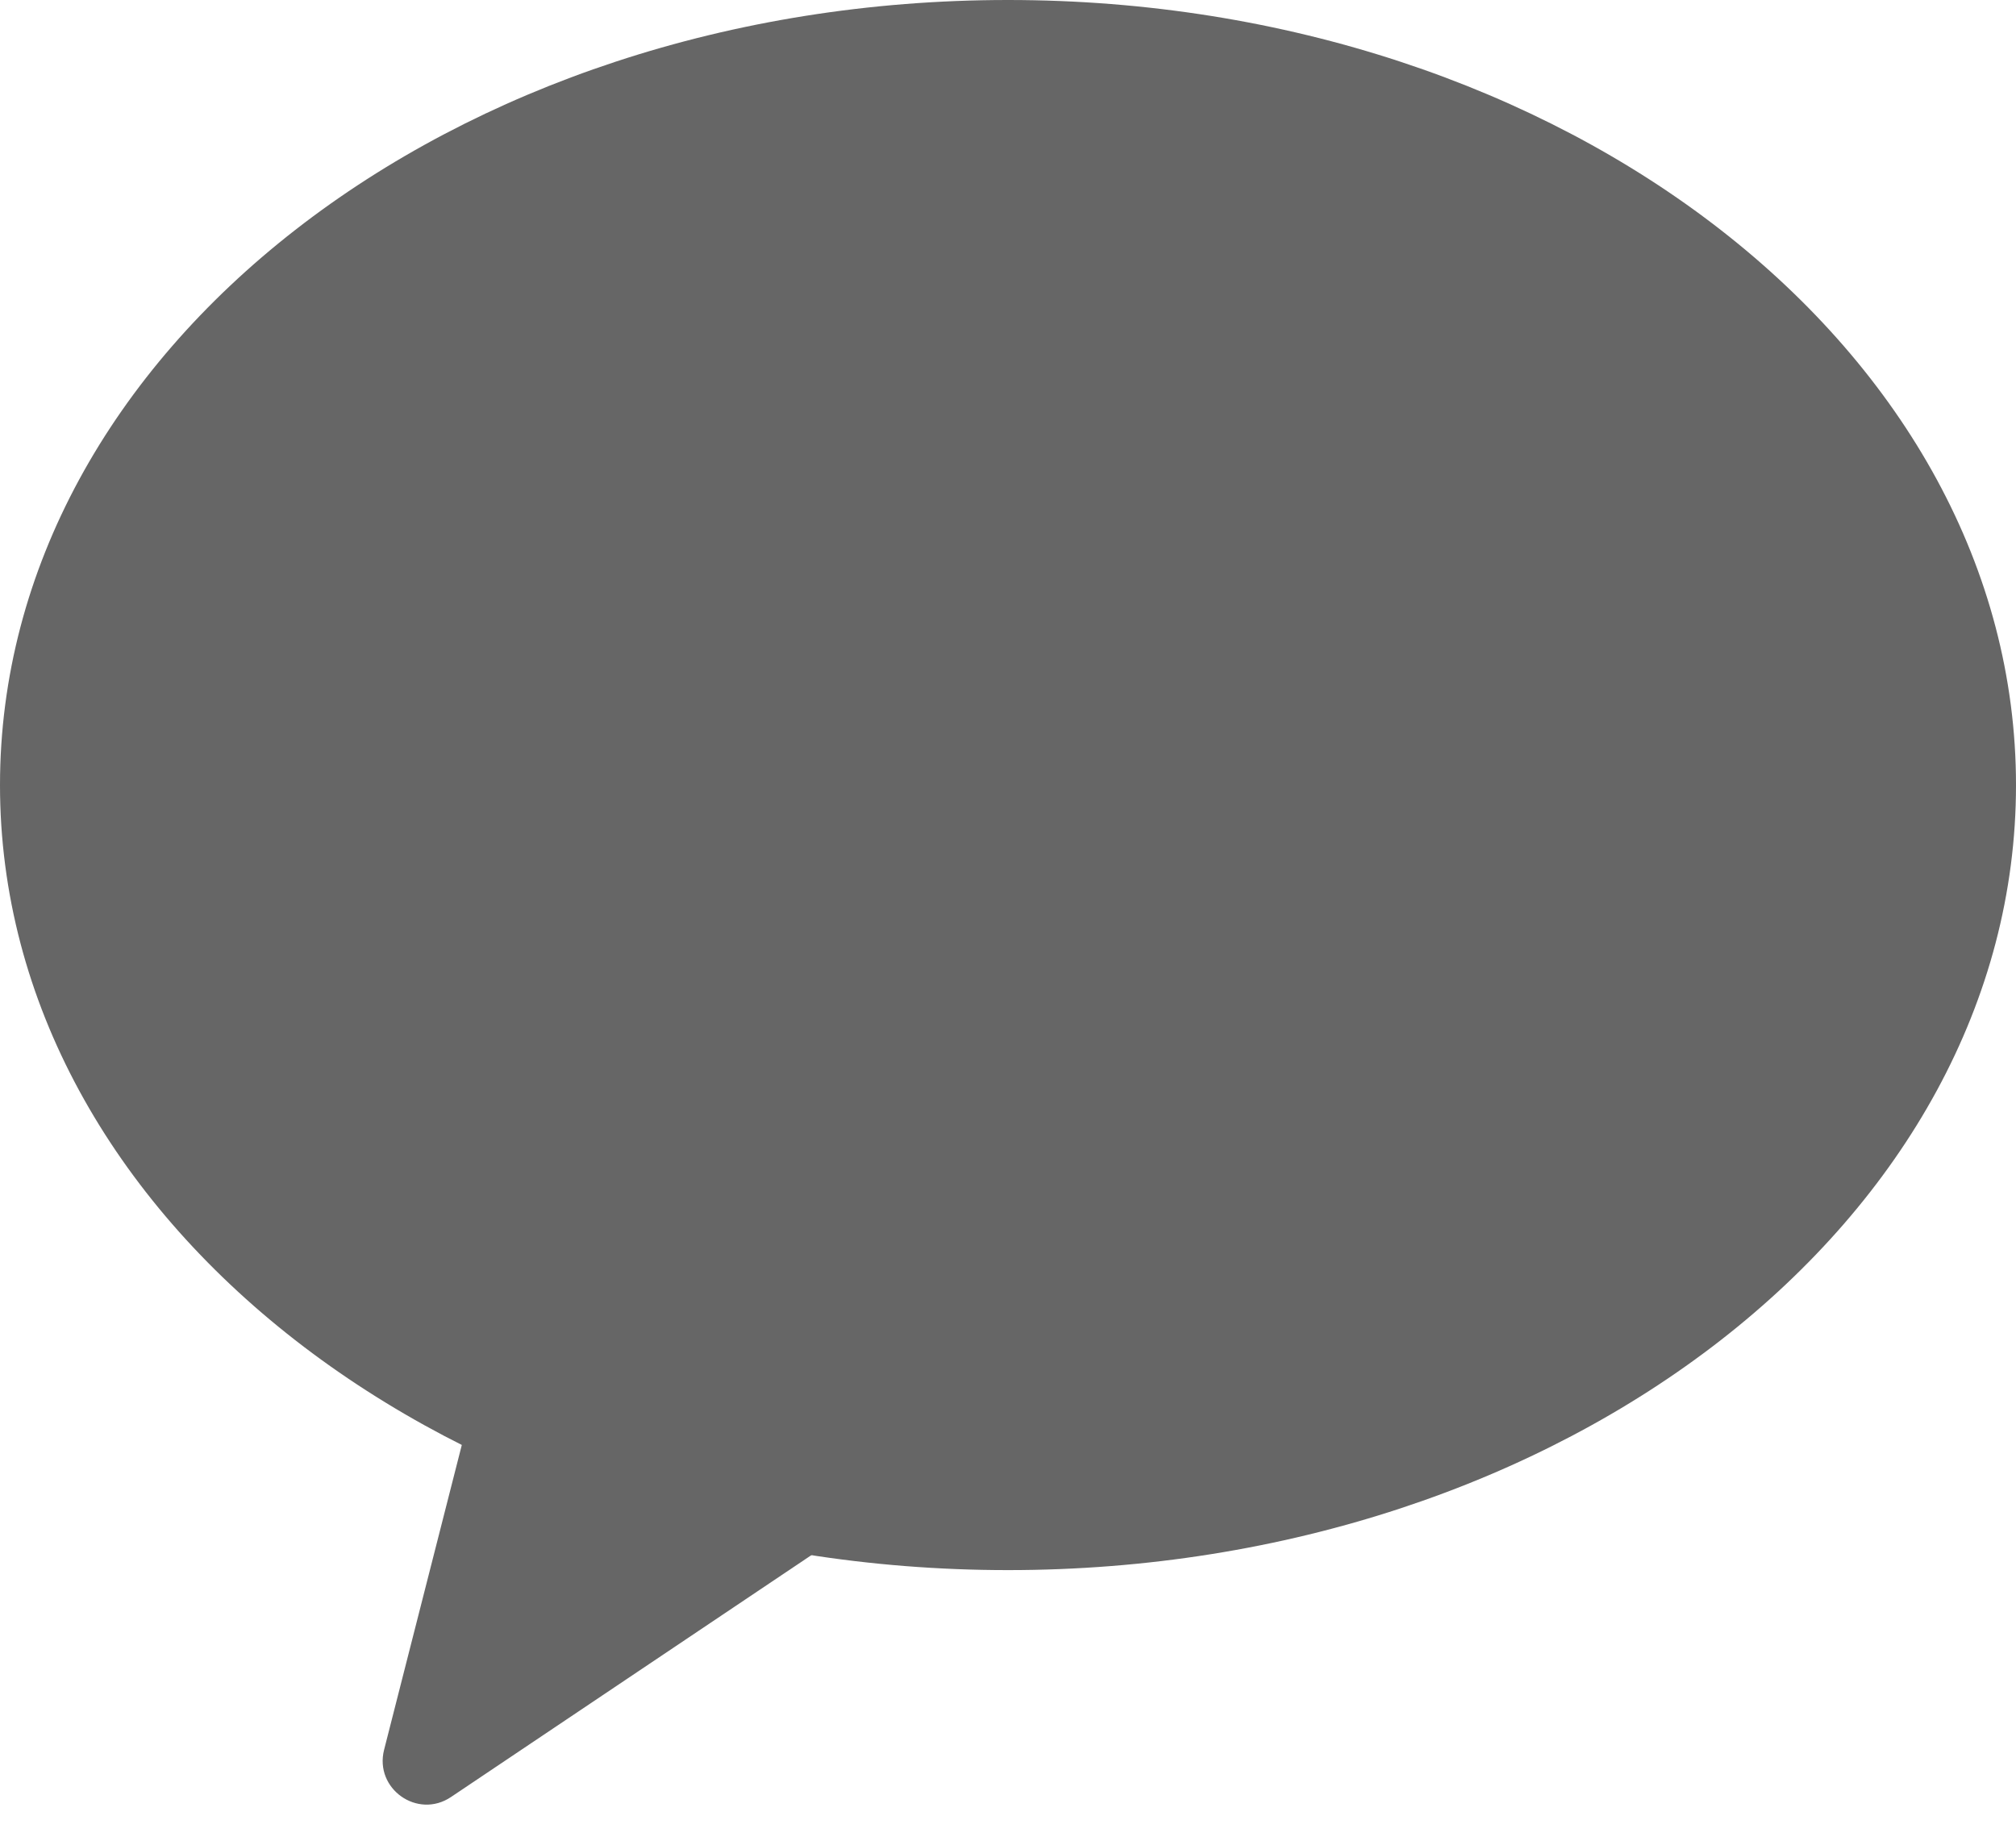
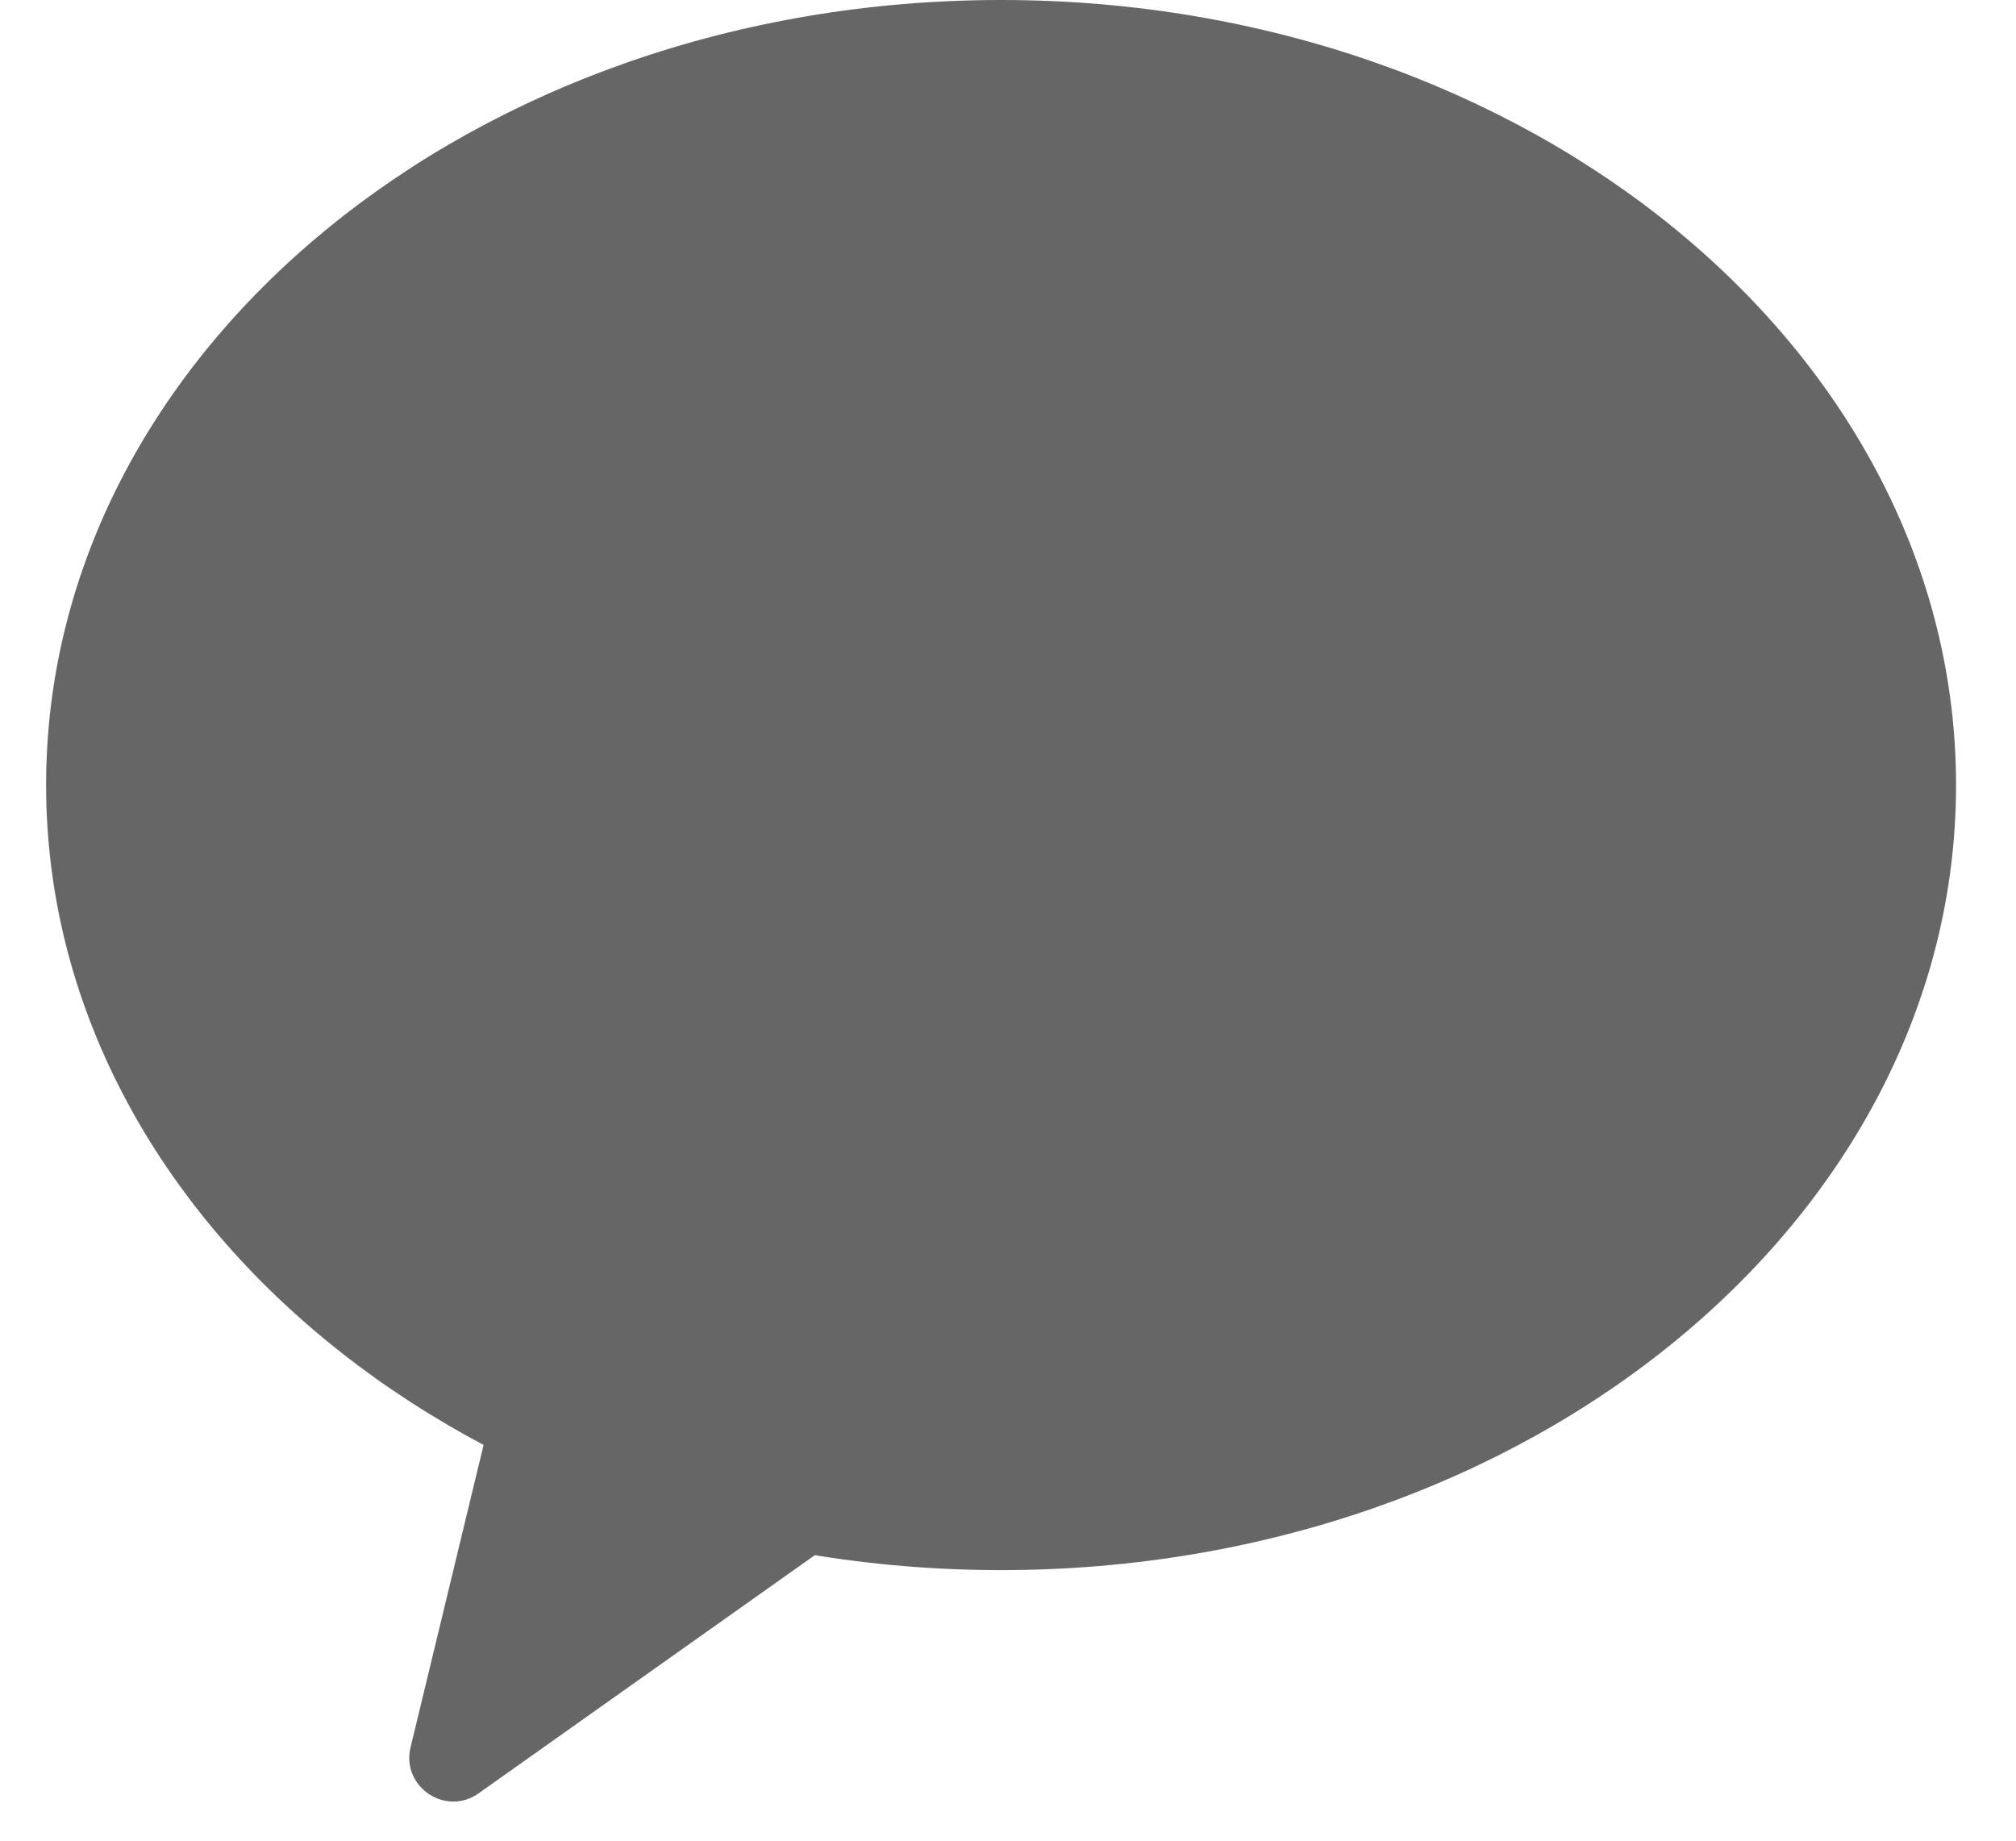
<svg xmlns="http://www.w3.org/2000/svg" width="23" height="21" viewBox="0 0 23 21" fill="none">
-   <path d="M23 8.957C23 13.903 17.851 17.913 11.5 17.913C5.149 17.913 0 13.903 0 8.957C0 4.01 5.149 0 11.5 0C17.851 0 23 4.01 23 8.957Z" fill="#666666" />
-   <path d="M5.145 20.502C4.764 20.758 4.269 20.408 4.382 19.963L5.412 15.923L10.485 16.918L5.145 20.502Z" fill="#666666" />
+   <path d="M22.316 8.957C22.316 13.903 17.438 17.913 11.421 17.913C5.404 17.913 0.526 13.903 0.526 8.957C0.526 4.01 5.404 0 11.421 0C17.438 0 22.316 4.01 22.316 8.957Z" fill="#666666" />
+   <path d="M5.46 20.46C5.083 20.727 4.576 20.384 4.684 19.935L5.653 15.923L10.46 16.918L5.46 20.46Z" fill="#666666" />
</svg>
